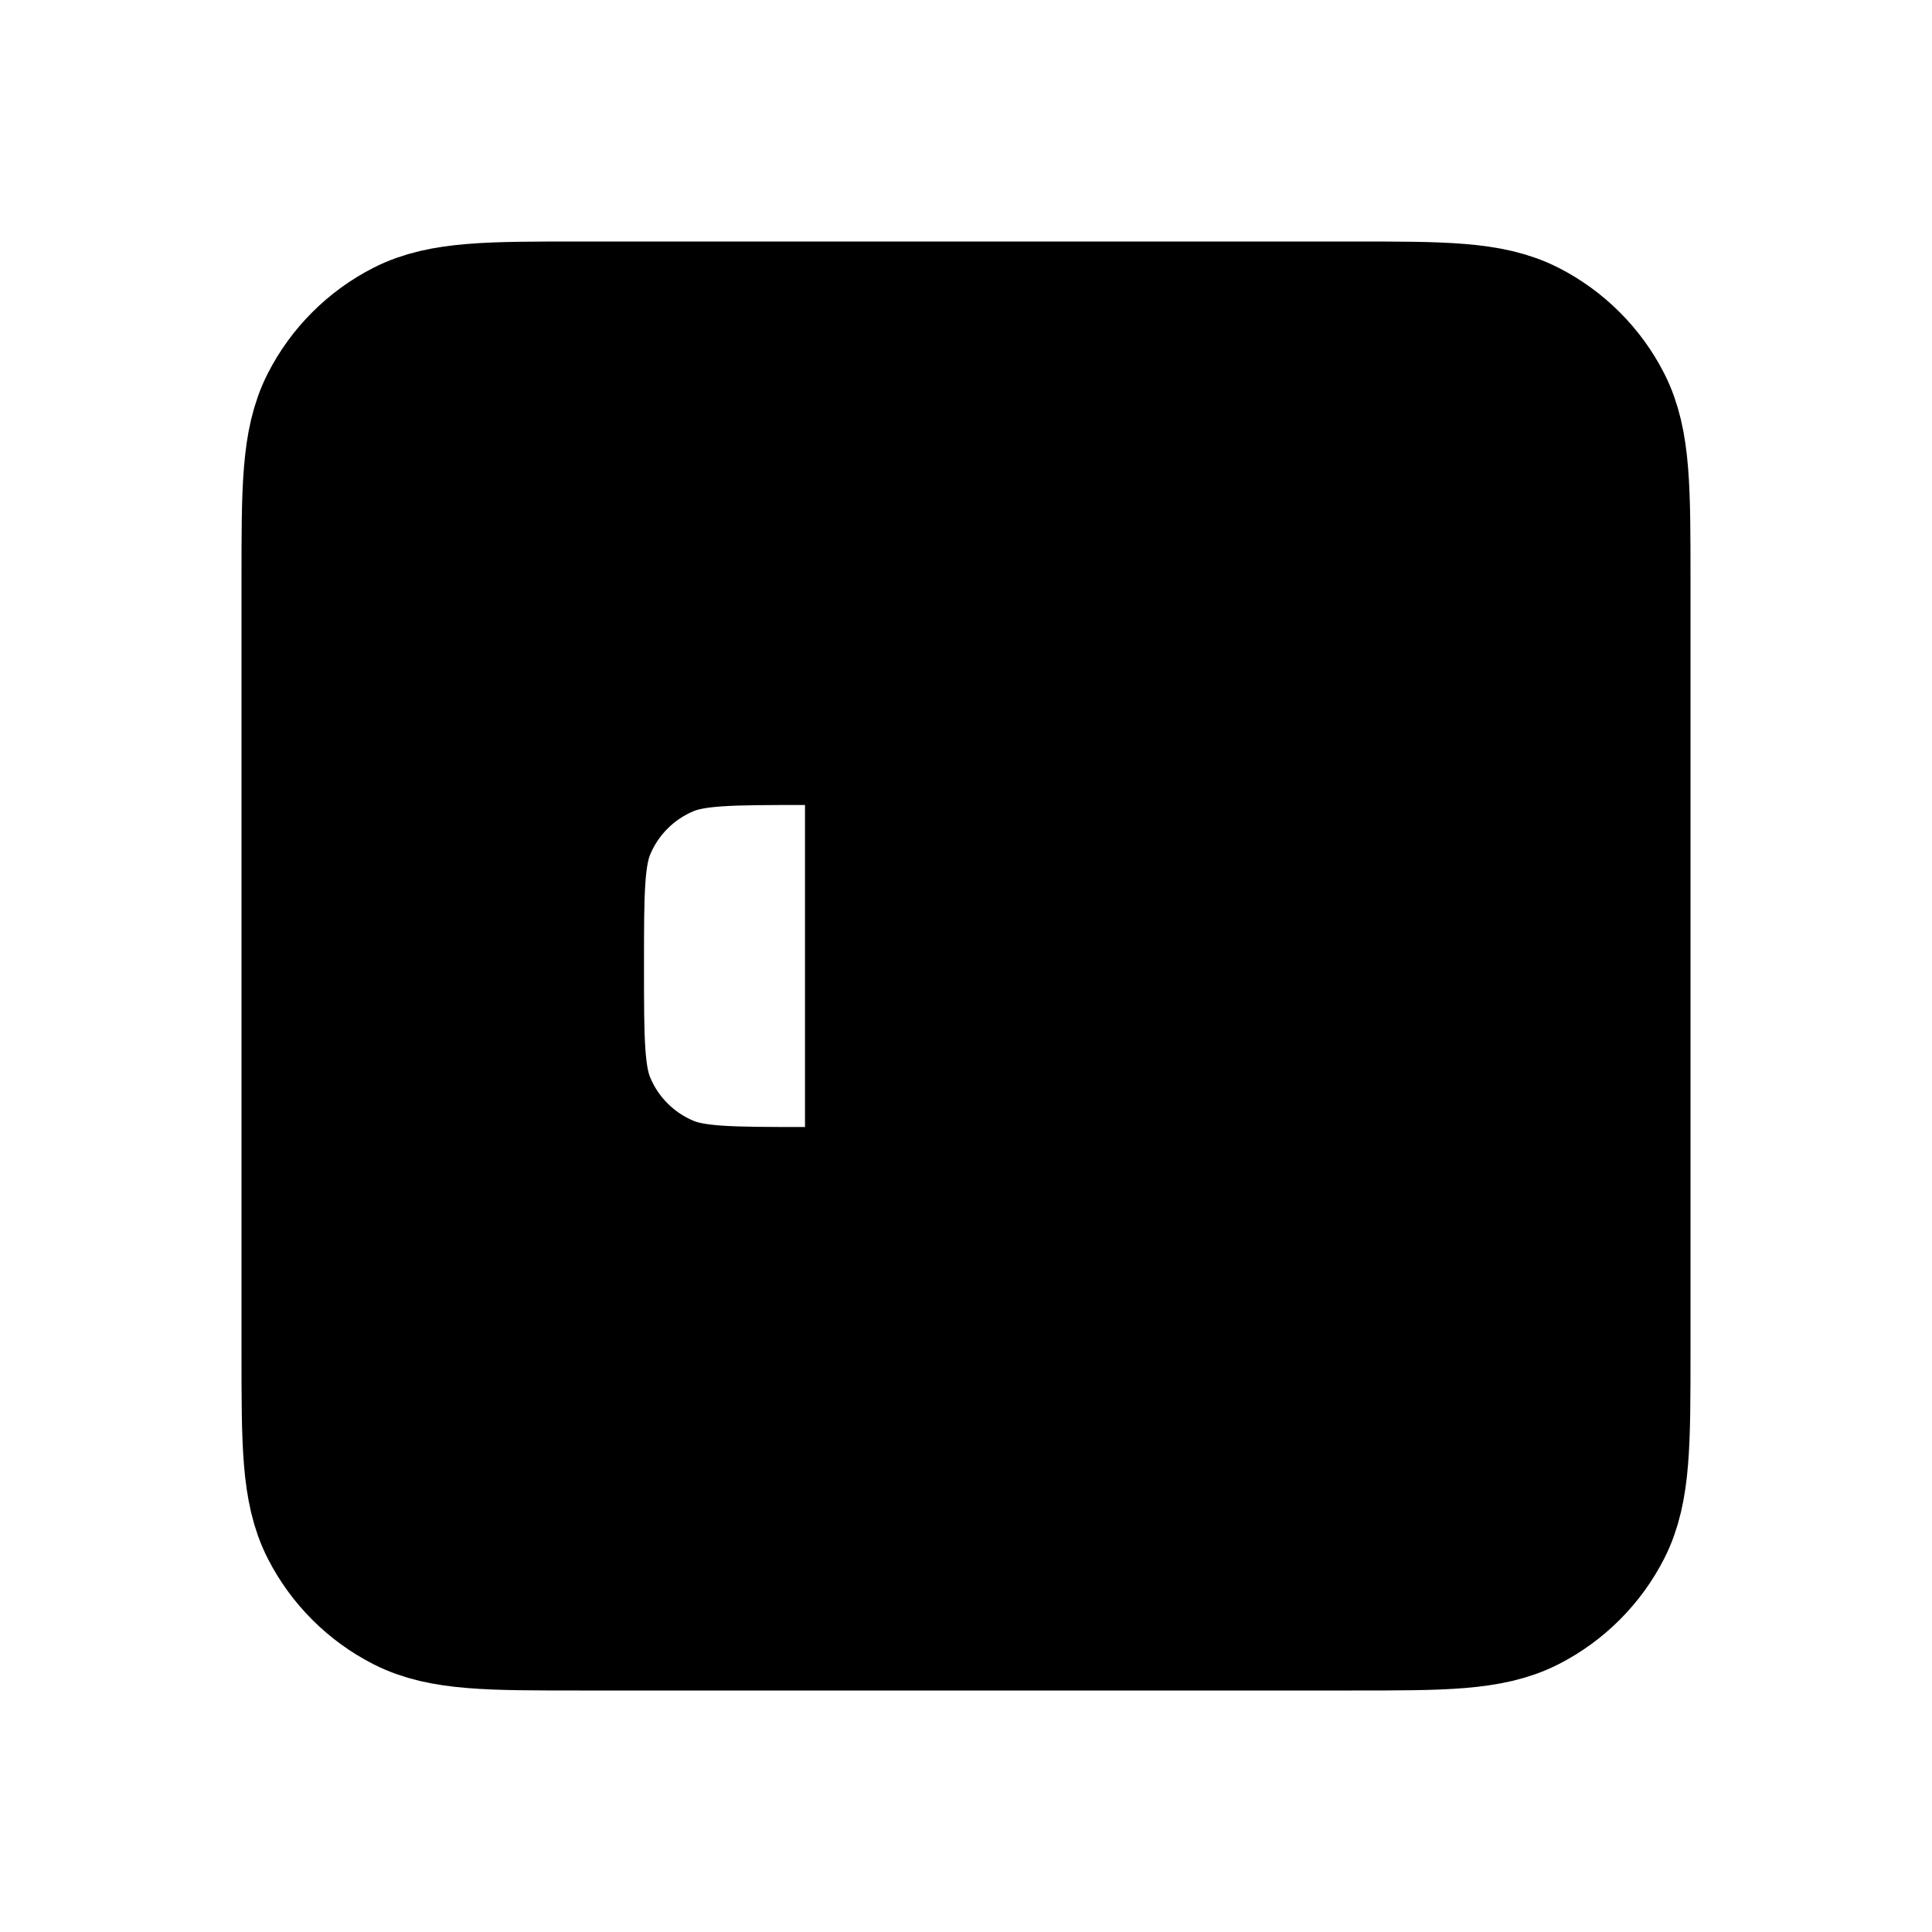
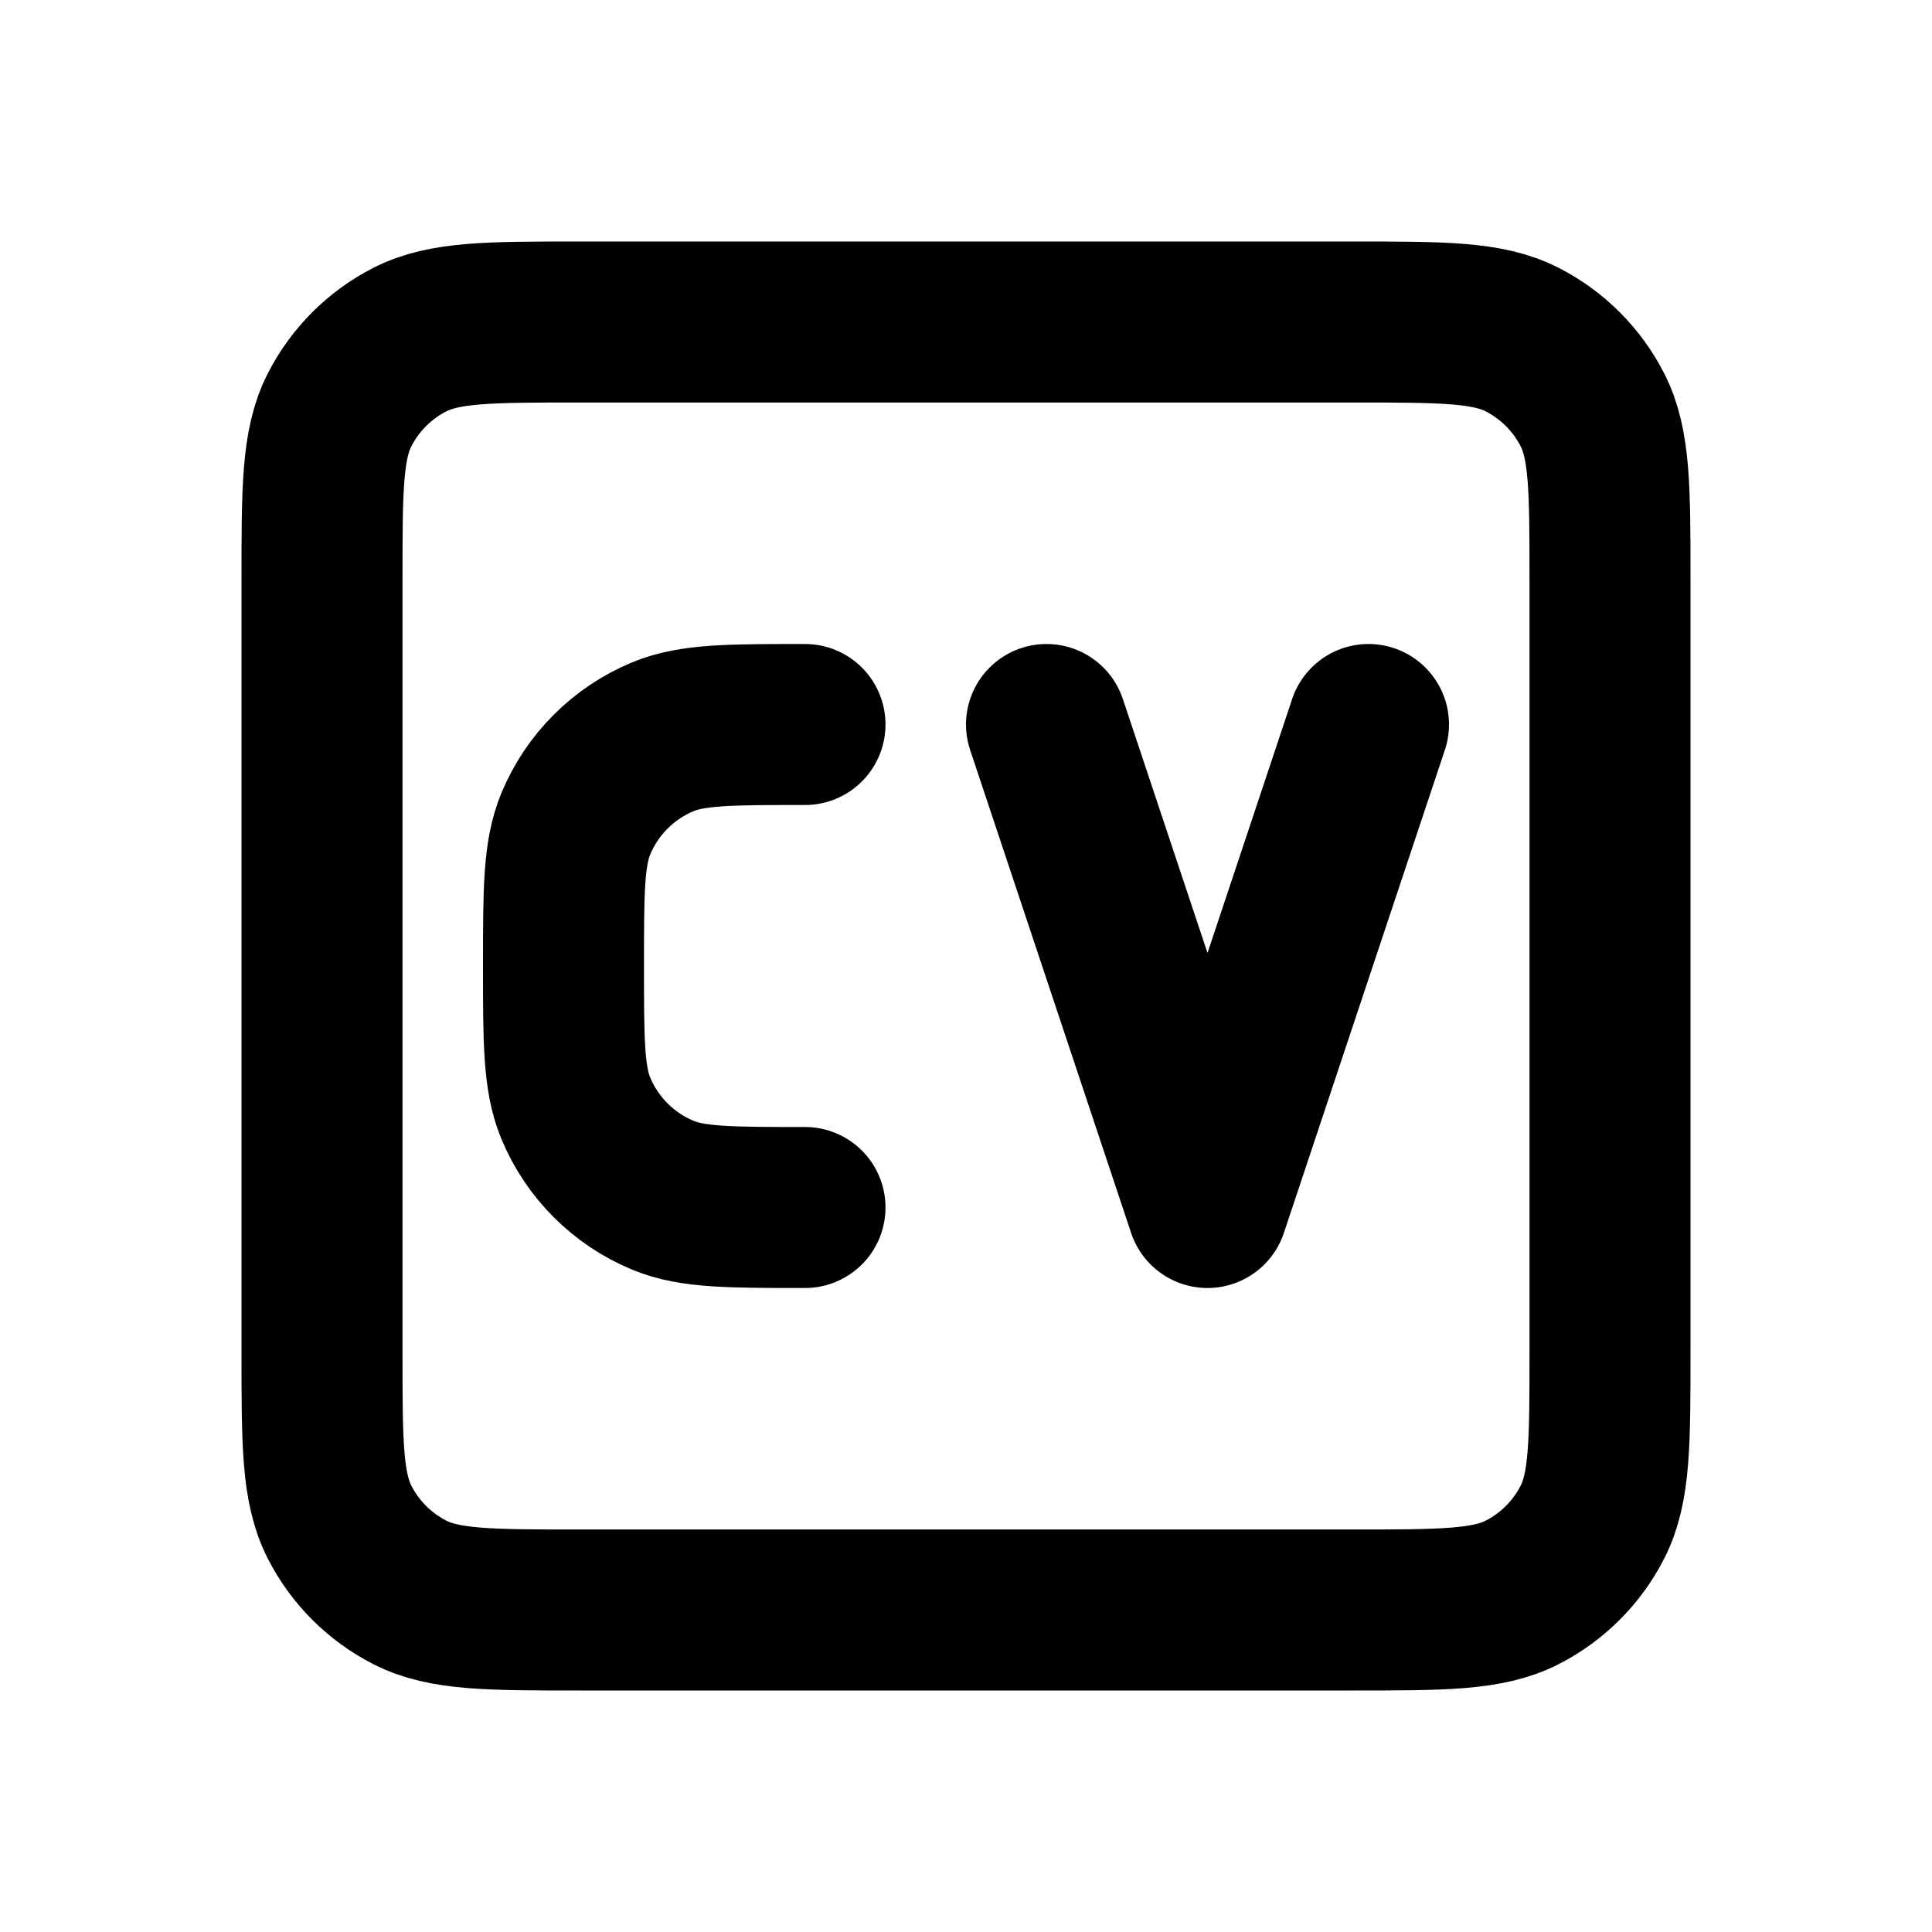
- <svg xmlns="http://www.w3.org/2000/svg" width="1000px" height="1000px" viewBox="0 0 24 24" fill="currentColor">
+ <svg xmlns="http://www.w3.org/2000/svg" width="1000px" height="1000px" viewBox="0 0 24 24" fill="none" stroke="currentColor">
  <path d="M13 9L15 15L17 9M10 15C9.068 15 8.602 15 8.235 14.848C7.745 14.645 7.355 14.255 7.152 13.765C7 13.398 7 12.932 7 12C7 11.068 7 10.602 7.152 10.235C7.355 9.745 7.745 9.355 8.235 9.152C8.602 9 9.068 9 10 9M7.2 20H16.8C17.92 20 18.48 20 18.908 19.782C19.284 19.59 19.59 19.284 19.782 18.908C20 18.48 20 17.92 20 16.8V7.2C20 6.08 20 5.52 19.782 5.092C19.59 4.716 19.284 4.41 18.908 4.218C18.48 4 17.92 4 16.8 4H7.2C6.08 4 5.52 4 5.092 4.218C4.716 4.41 4.41 4.716 4.218 5.092C4 5.52 4 6.08 4 7.2V16.8C4 17.92 4 18.48 4.218 18.908C4.41 19.284 4.716 19.59 5.092 19.782C5.52 20 6.08 20 7.2 20Z" stroke="#000000" stroke-width="2" stroke-linecap="round" stroke-linejoin="round" />
</svg>
